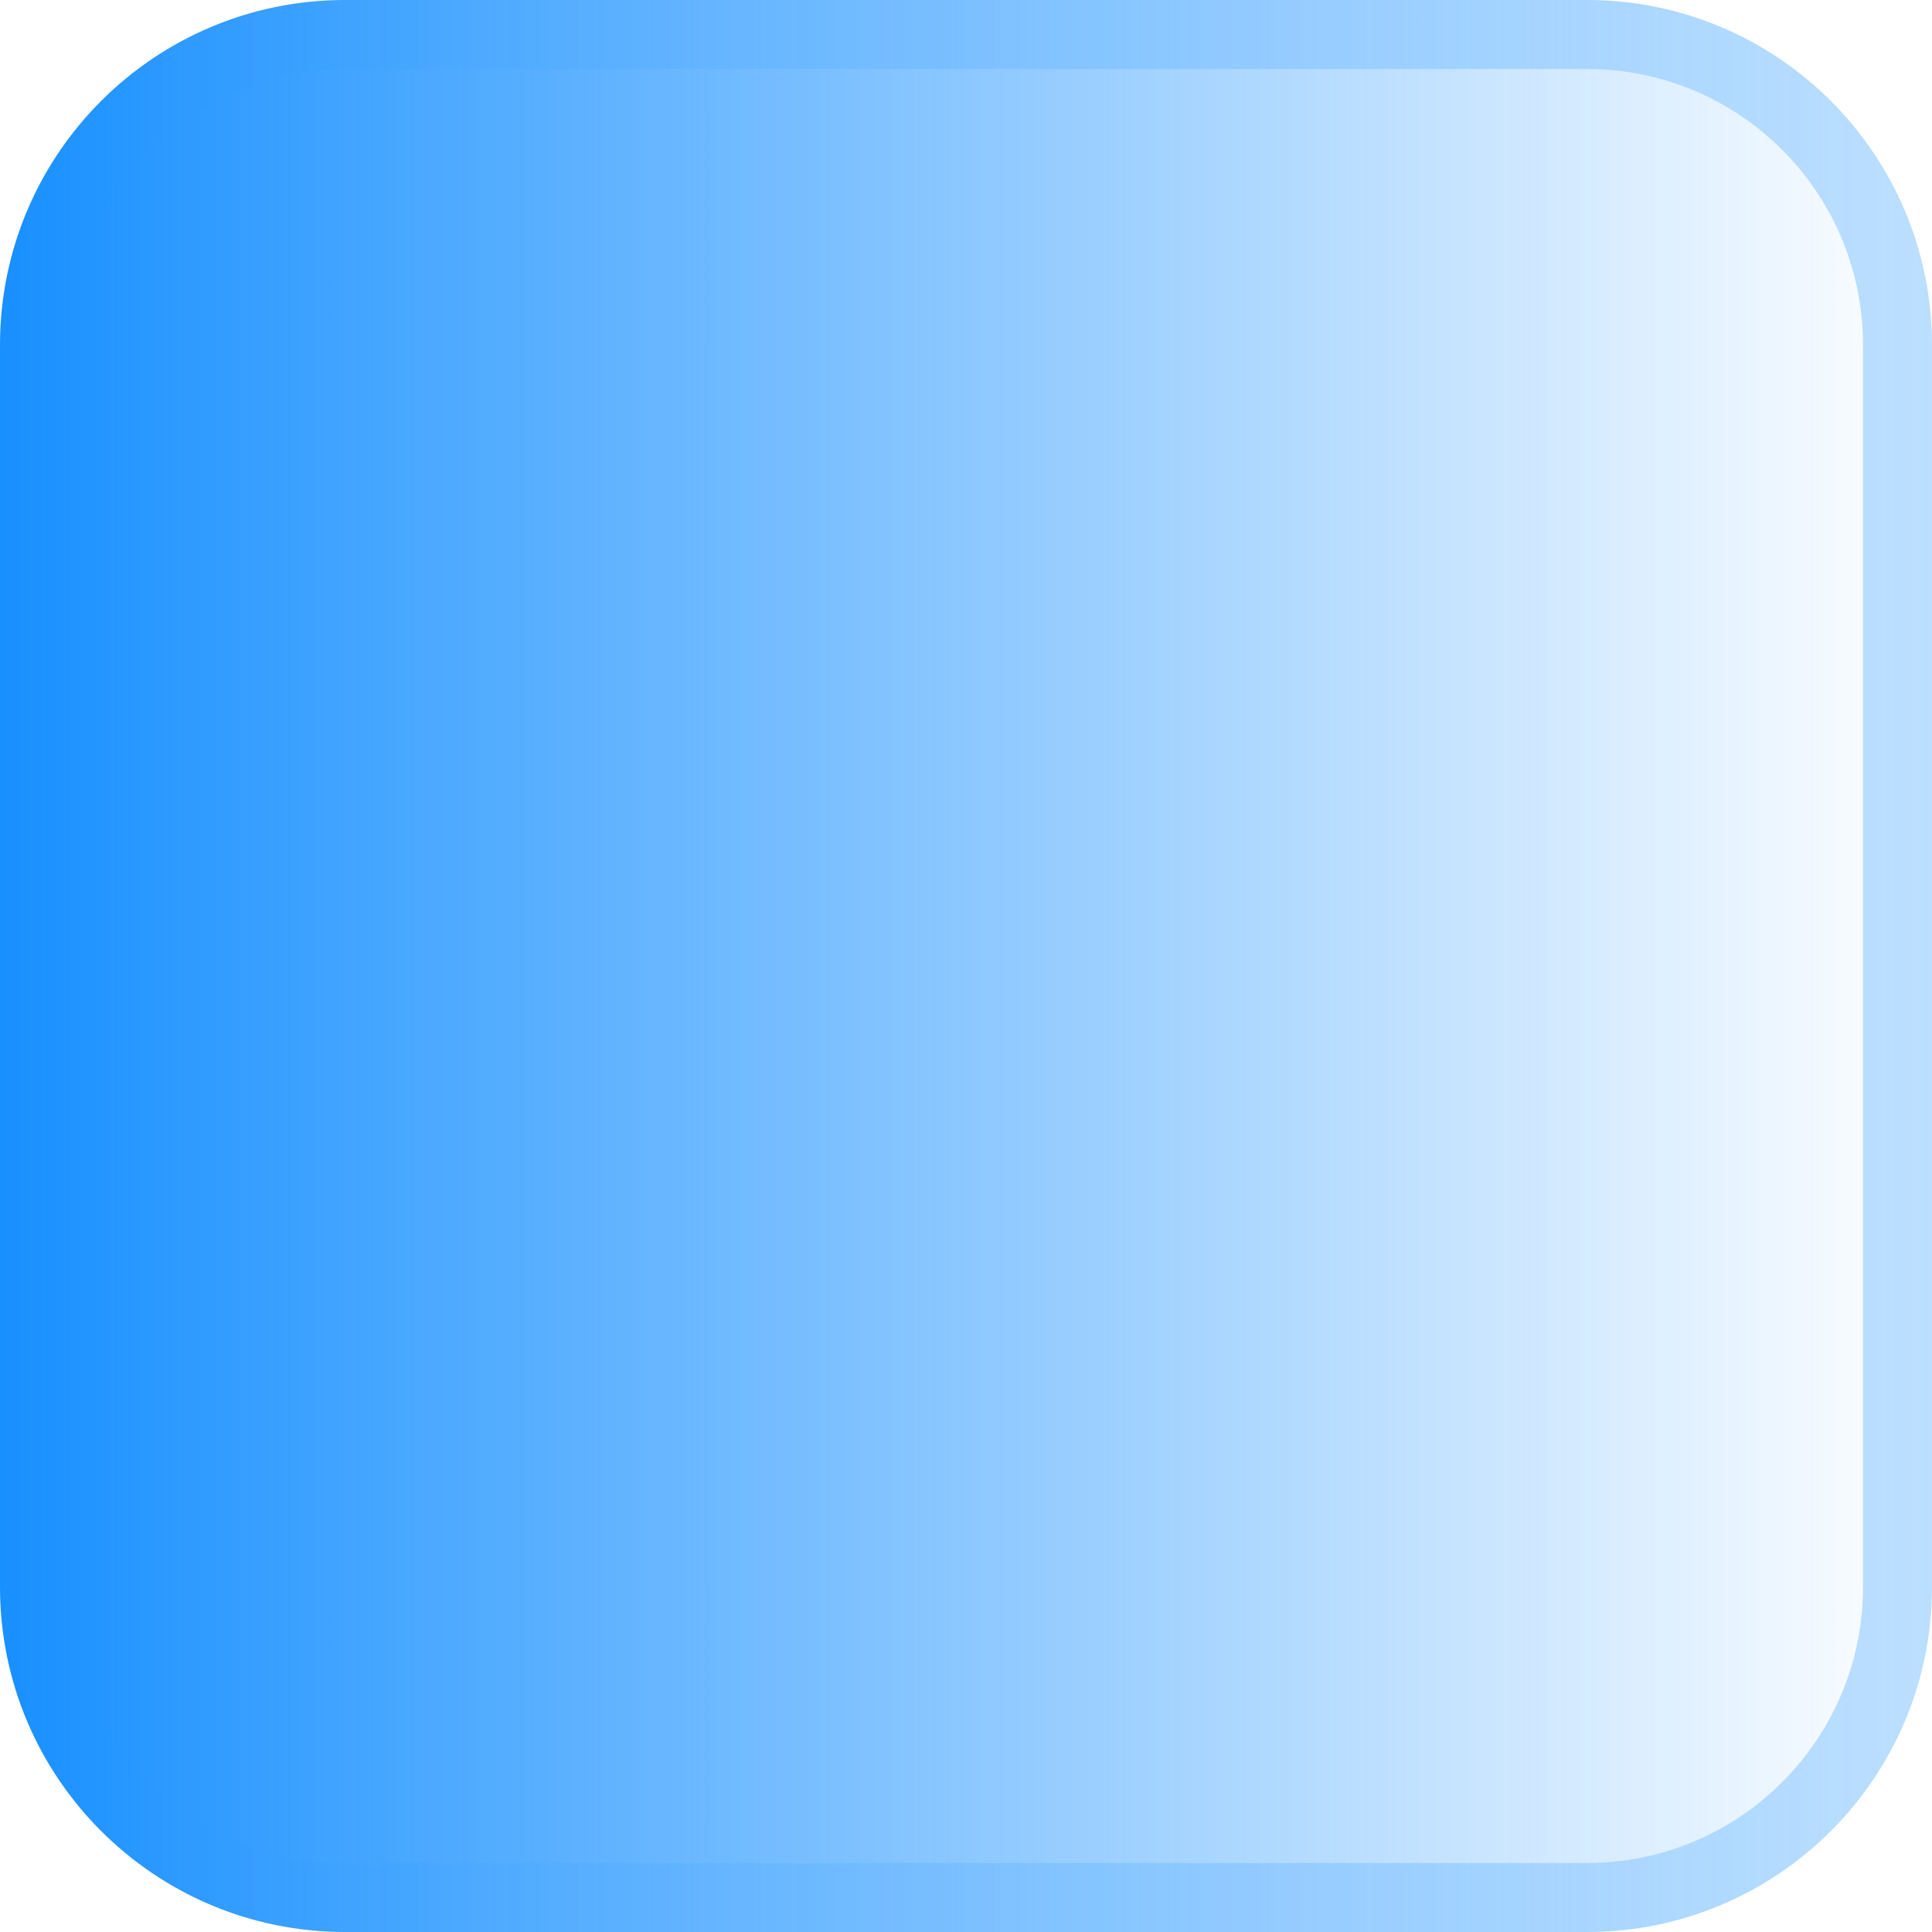
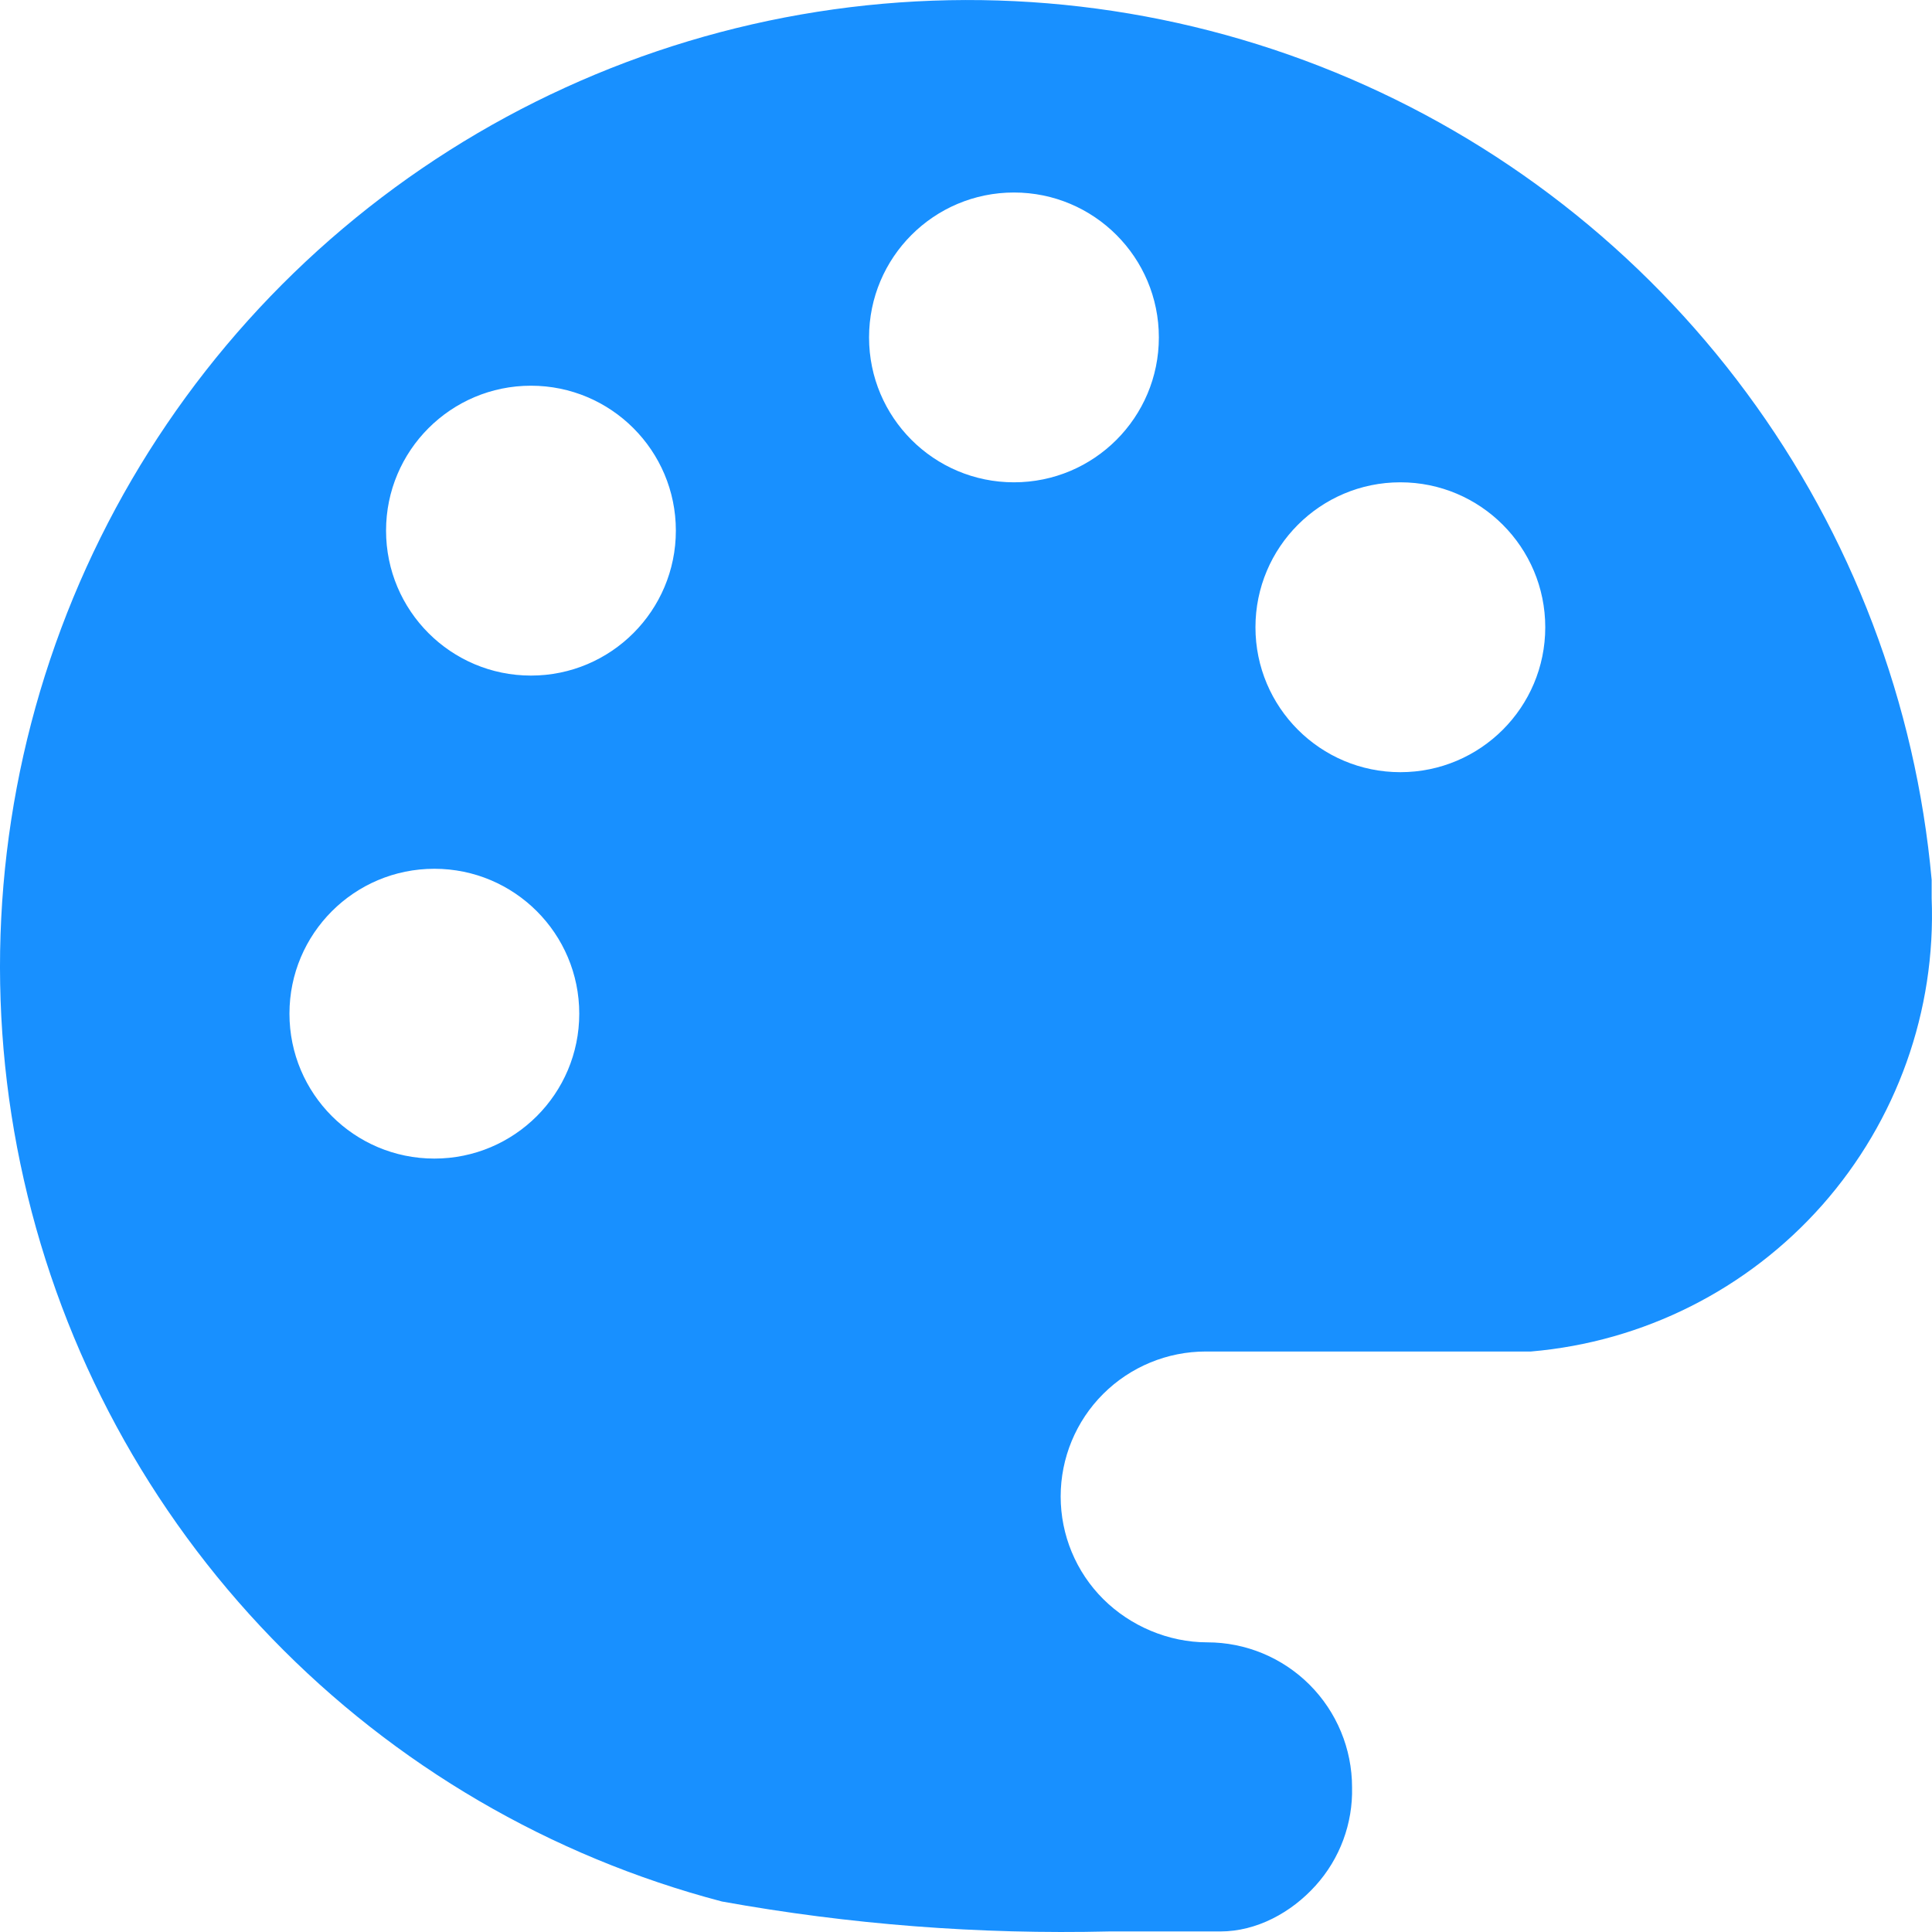
<svg xmlns="http://www.w3.org/2000/svg" width="28" height="28" viewBox="0 0 28 28" fill="none">
-   <rect width="28" height="28" rx="5" fill="url(#paint0_linear_1121_500)" />
-   <rect x="0.5" y="0.5" width="27" height="27" rx="4.5" stroke="url(#paint1_linear_1121_500)" stroke-opacity="0.29" />
-   <defs>
-     <linearGradient id="paint0_linear_1121_500" x1="1.85799e-08" y1="14" x2="28" y2="14" gradientUnits="userSpaceOnUse">
-       <stop stop-color="#1890FF" />
-       <stop offset="1" stop-color="#1890FF" stop-opacity="0" />
-     </linearGradient>
-     <linearGradient id="paint1_linear_1121_500" x1="28" y1="14" x2="0" y2="14" gradientUnits="userSpaceOnUse">
-       <stop stop-color="#1890FF" />
-       <stop offset="1" stop-color="#1890FF" stop-opacity="0" />
-     </linearGradient>
-   </defs>
+   <path fill-rule="evenodd" clip-rule="evenodd" d="M26.41 17.464C27.491 16.24 28.059 14.648 27.995 13.017V12.751C27.765 10.197 26.837 7.755 25.312 5.692C23.788 3.629 21.727 2.023 19.351 1.049C16.977 0.076 14.38 -0.228 11.844 0.171C9.307 0.57 6.93 1.656 4.969 3.312C3.009 4.967 1.541 7.129 0.726 9.56C-0.089 11.991 -0.221 14.6 0.346 17.1C0.912 19.601 2.155 21.899 3.939 23.743C5.723 25.587 7.98 26.906 10.463 27.558C12.313 27.892 14.193 28.037 16.073 27.992H17.686C18.212 27.992 18.714 27.719 19.066 27.328C19.419 26.938 19.608 26.427 19.595 25.902C19.595 25.345 19.373 24.81 18.979 24.416C18.584 24.022 18.053 23.802 17.495 23.802C16.937 23.802 16.383 23.568 15.988 23.174C15.593 22.78 15.372 22.245 15.372 21.688C15.372 21.131 15.593 20.596 15.988 20.202C16.383 19.808 16.918 19.587 17.476 19.587H22.188C23.817 19.448 25.328 18.687 26.41 17.464ZM16.795 4.89C16.795 6.05 15.855 6.99 14.695 6.99C13.535 6.99 12.595 6.05 12.595 4.89C12.595 3.73 13.535 2.79 14.695 2.79C15.855 2.79 16.795 3.73 16.795 4.89ZM7.695 9.791C8.855 9.791 9.795 8.85 9.795 7.69C9.795 6.531 8.855 5.59 7.695 5.59C6.535 5.59 5.595 6.531 5.595 7.69C5.595 8.85 6.535 9.791 7.695 9.791ZM6.295 16.791C7.455 16.791 8.395 15.851 8.395 14.691C8.395 13.531 7.455 12.591 6.295 12.591C5.135 12.591 4.195 13.531 4.195 14.691C4.195 15.851 5.135 16.791 6.295 16.791ZM20.295 11.191C21.455 11.191 22.395 10.25 22.395 9.091C22.395 7.931 21.455 6.99 20.295 6.99C19.135 6.99 18.195 7.931 18.195 9.091C18.195 10.25 19.135 11.191 20.295 11.191Z" fill="#1890FF" />
</svg>
